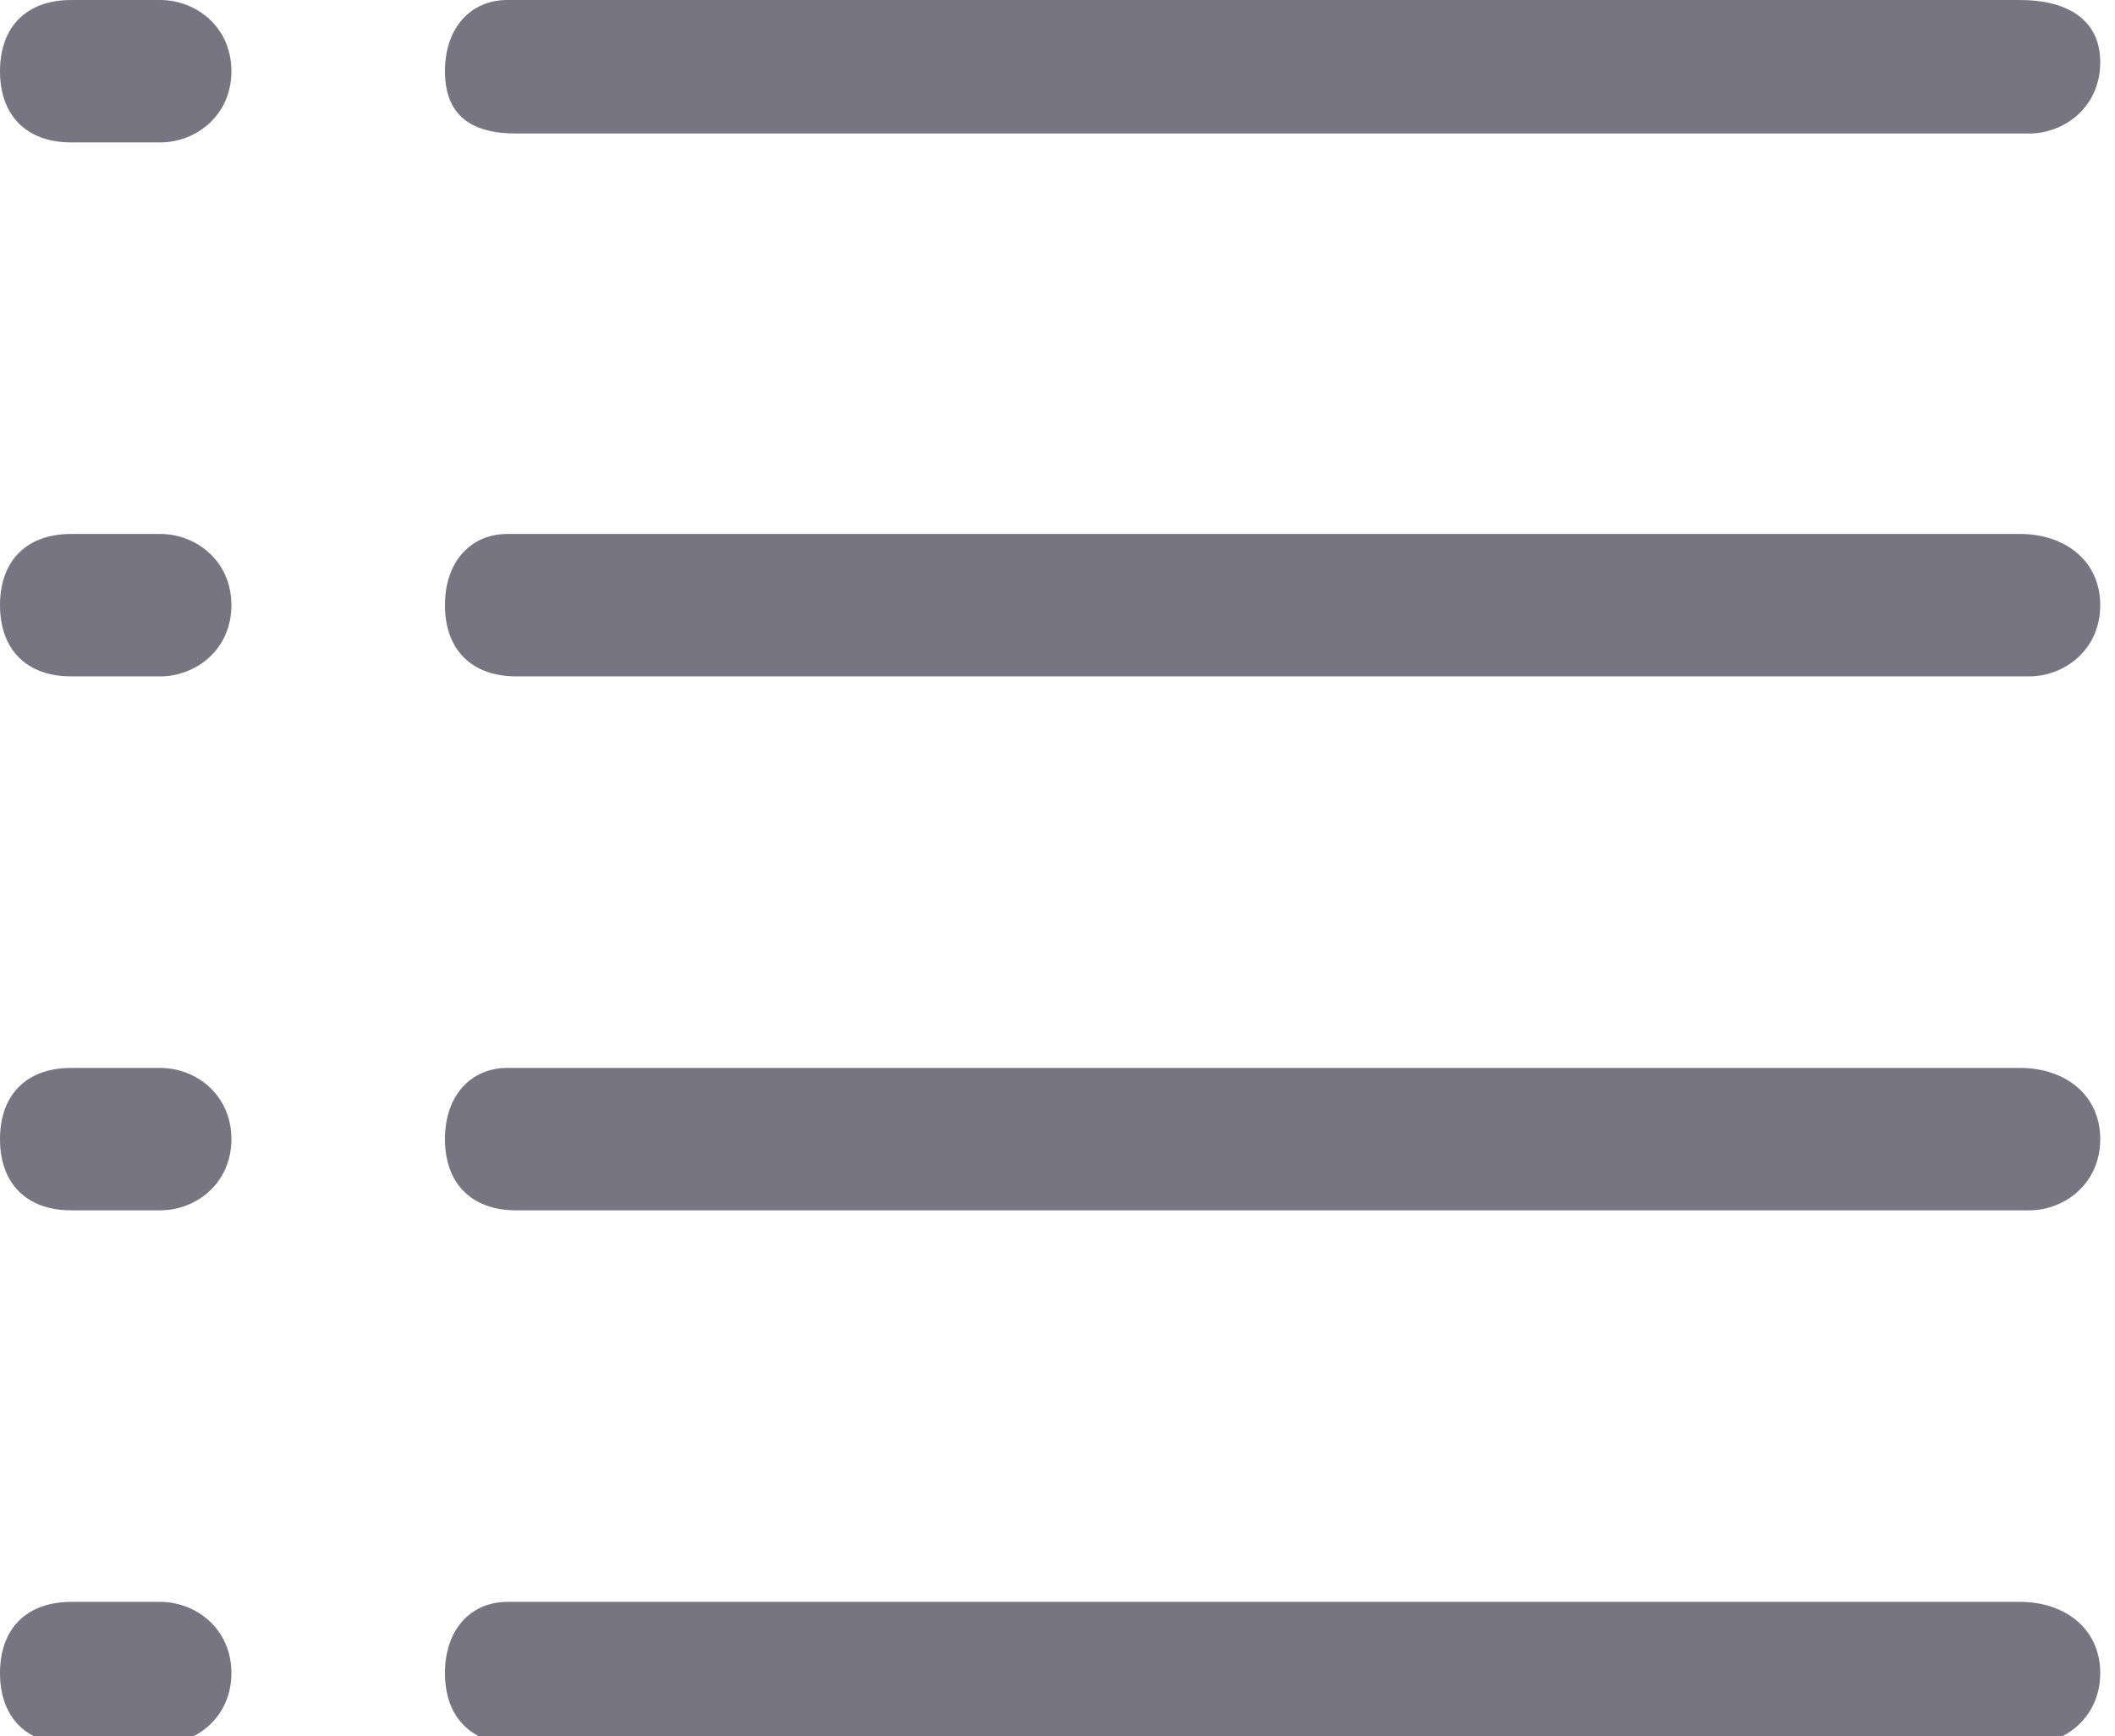
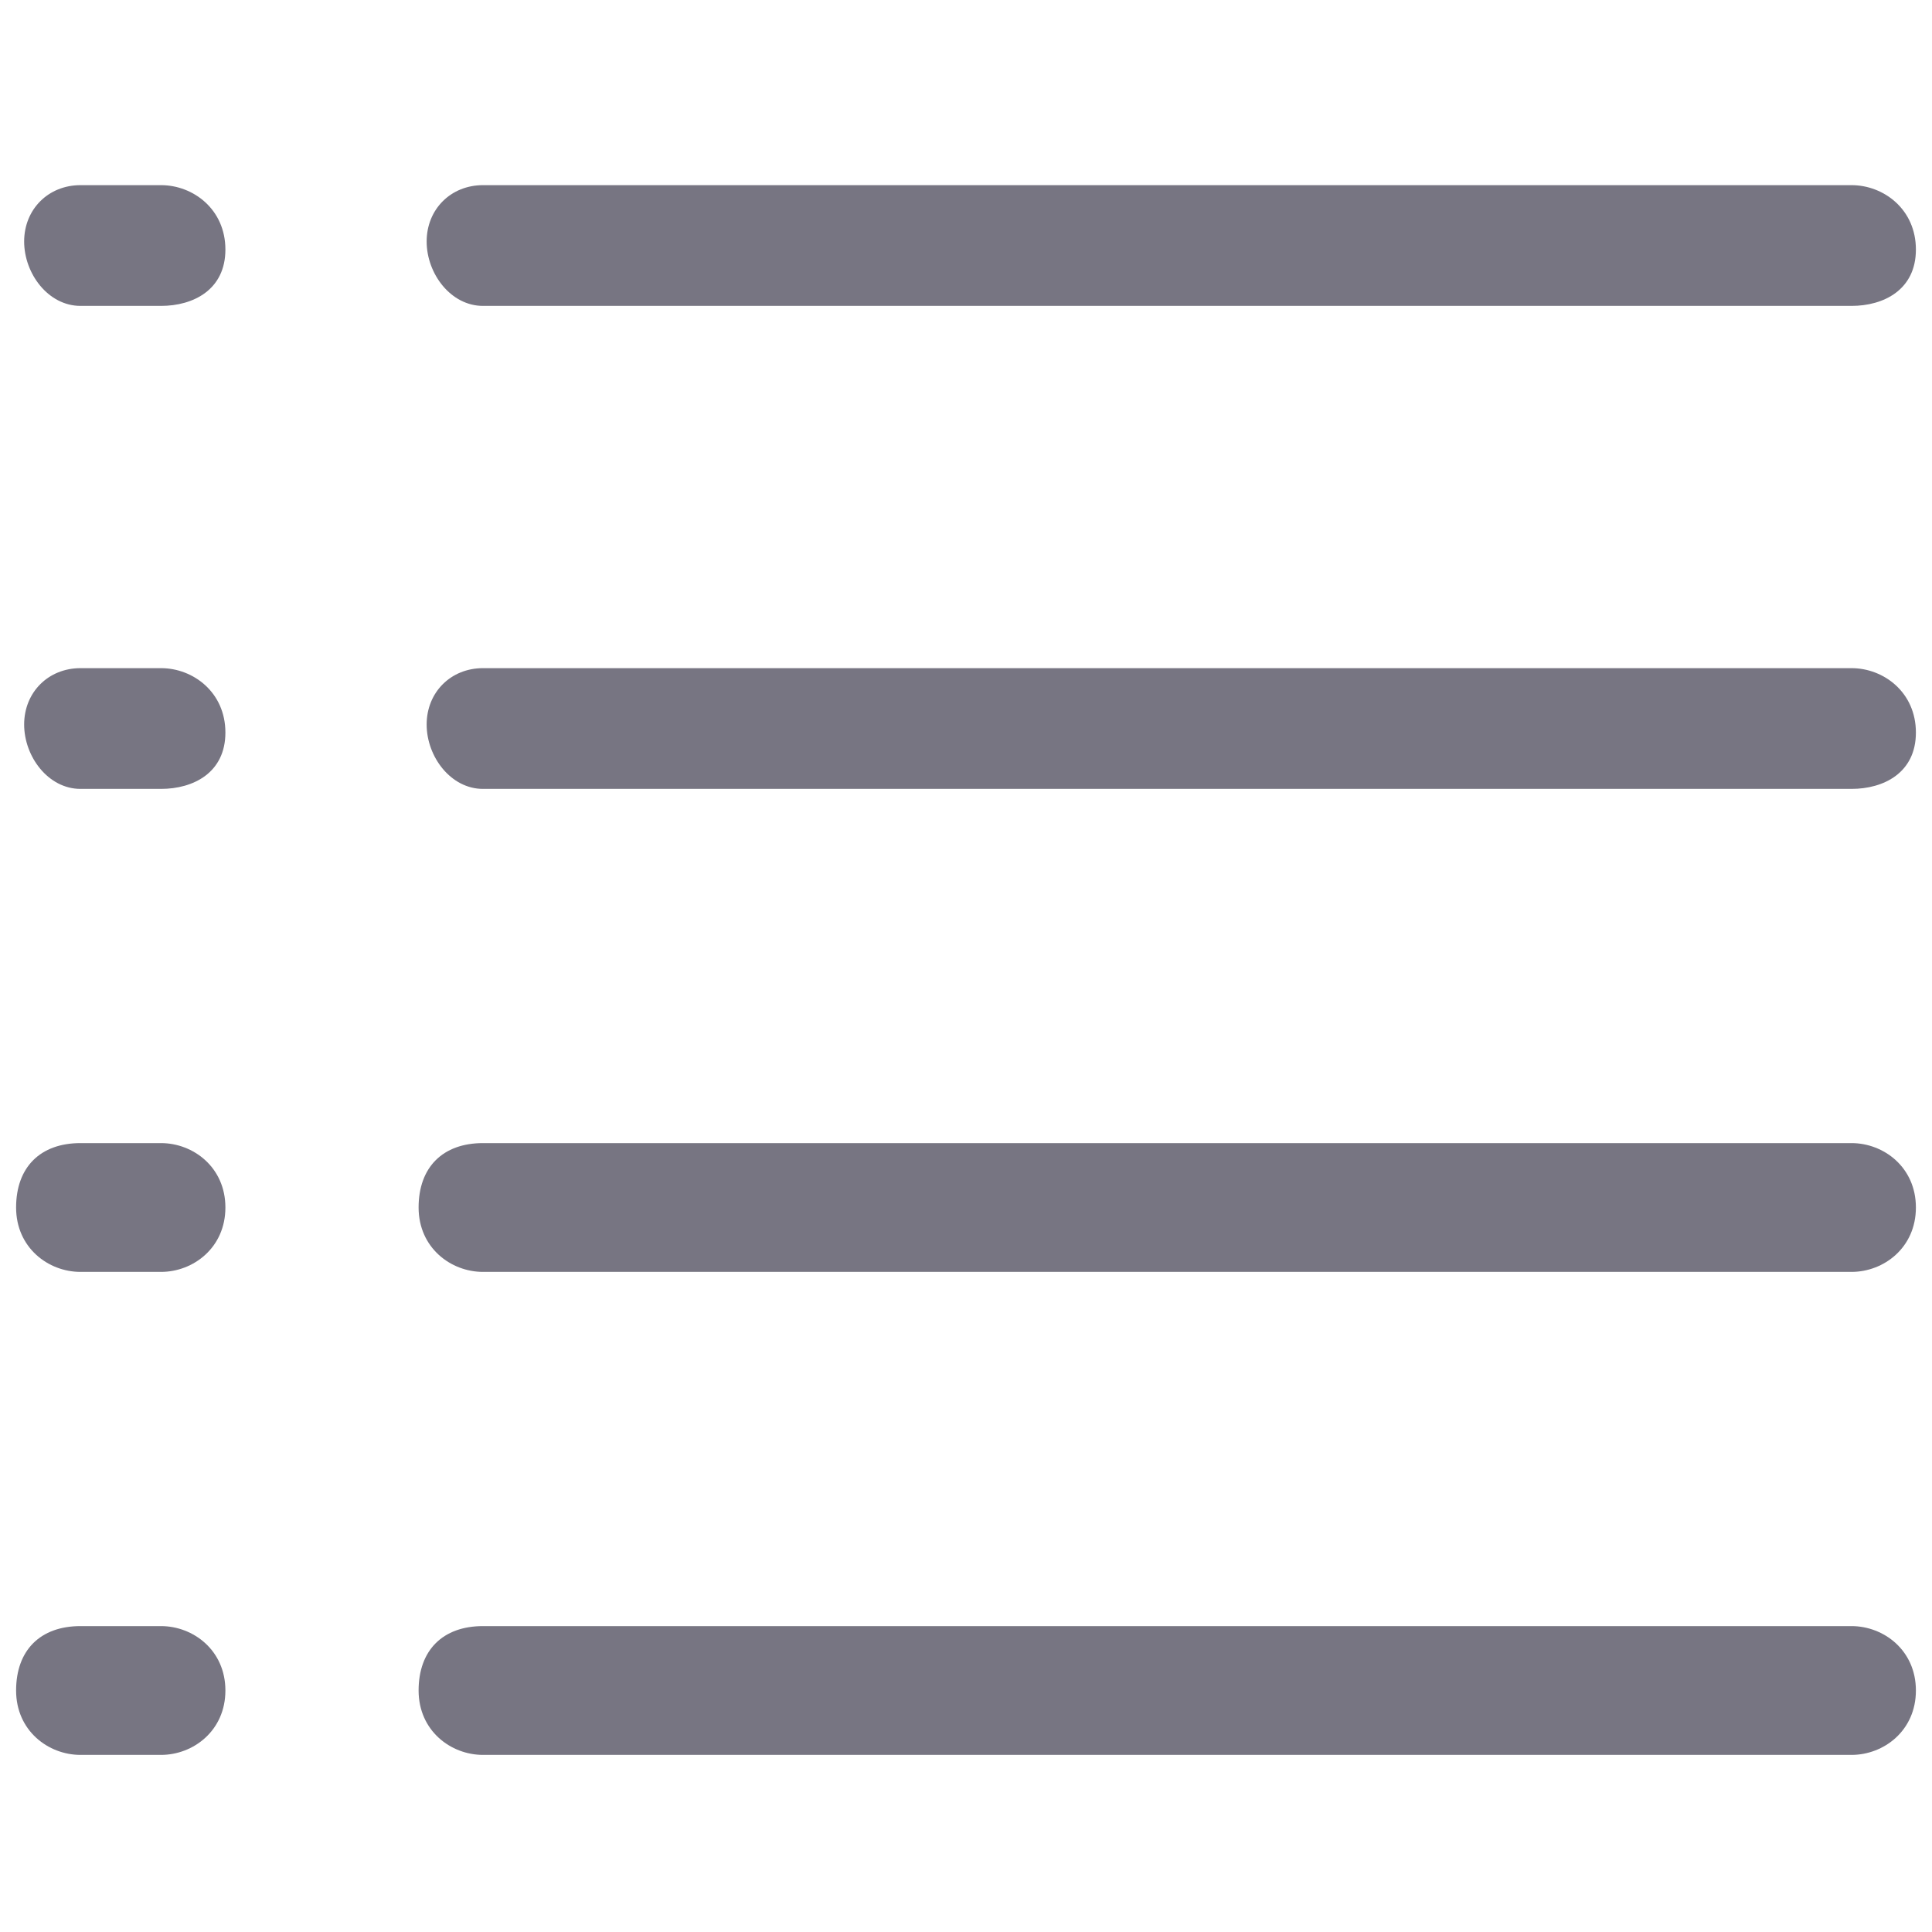
- <svg xmlns="http://www.w3.org/2000/svg" version="1.1" width="39" height="32" viewBox="0 0 39 32">
-   <path fill="#777582" d="M37.251 9.846h-27.897c-0.656 0-1.149 0.492-1.149 1.313s0.492 1.313 1.313 1.313h27.897c0.656 0 1.313-0.492 1.313-1.313s-0.656-1.313-1.477-1.313z" />
-   <path fill="#777582" d="M2.954 9.846h-1.641c-0.821 0-1.313 0.492-1.313 1.313s0.492 1.313 1.313 1.313h1.641c0.656 0 1.313-0.492 1.313-1.313s-0.656-1.313-1.313-1.313z" />
-   <path fill="#777582" d="M37.251 29.538h-27.897c-0.656 0-1.149 0.492-1.149 1.313s0.492 1.313 1.313 1.313h27.897c0.656 0 1.313-0.492 1.313-1.313s-0.656-1.313-1.477-1.313z" />
-   <path fill="#777582" d="M2.954 29.538h-1.641c-0.821 0-1.313 0.492-1.313 1.313s0.492 1.313 1.313 1.313h1.641c0.656 0 1.313-0.492 1.313-1.313s-0.656-1.313-1.313-1.313z" />
-   <path fill="#777582" d="M37.251 19.692h-27.897c-0.656 0-1.149 0.492-1.149 1.313s0.492 1.313 1.313 1.313h27.897c0.656 0 1.313-0.492 1.313-1.313s-0.656-1.313-1.477-1.313z" />
-   <path fill="#777582" d="M2.954 19.692h-1.641c-0.821 0-1.313 0.492-1.313 1.313s0.492 1.313 1.313 1.313h1.641c0.656 0 1.313-0.492 1.313-1.313s-0.656-1.313-1.313-1.313z" />
-   <path fill="#777582" d="M9.518 2.462h27.897c0.656 0 1.313-0.492 1.313-1.313s-0.656-1.149-1.477-1.149h-27.897c-0.656 0-1.149 0.492-1.149 1.313s0.492 1.149 1.313 1.149z" />
-   <path fill="#777582" d="M2.954 0h-1.641c-0.821 0-1.313 0.492-1.313 1.313s0.492 1.313 1.313 1.313h1.641c0.656 0 1.313-0.492 1.313-1.313s-0.656-1.313-1.313-1.313z" />
+ <svg xmlns="http://www.w3.org/2000/svg" version="1.1" id="Ebene_1" x="0px" y="0px" viewBox="0 0 24 24" style="enable-background:new 0 0 24 24;" xml:space="preserve">
+   <style type="text/css">
+ 	.st0{fill:#777582;}
+ </style>
+   <g>
+     <g>
+       <g>
+         <path class="st0" d="M23,9.8H6C5.6,9.8,5.3,9.4,5.3,9S5.6,8.3,6,8.3h17c0.4,0,0.8,0.3,0.8,0.8S23.4,9.8,23,9.8z" />
+       </g>
+       <g>
+         <path class="st0" d="M2,9.8H1C0.6,9.8,0.3,9.4,0.3,9S0.6,8.3,1,8.3h1c0.4,0,0.8,0.3,0.8,0.8S2.4,9.8,2,9.8z" />
+       </g>
+     </g>
+     <g>
+       <g>
+         <path class="st0" d="M23,21.8H6c-0.4,0-0.8-0.3-0.8-0.8s0.3-0.8,0.8-0.8h17c0.4,0,0.8,0.3,0.8,0.8S23.4,21.8,23,21.8z" />
+       </g>
+       <g>
+         <path class="st0" d="M2,21.8H1c-0.4,0-0.8-0.3-0.8-0.8s0.3-0.8,0.8-0.8h1c0.4,0,0.8,0.3,0.8,0.8S2.4,21.8,2,21.8z" />
+       </g>
+     </g>
+     <g>
+       <g>
+         <path class="st0" d="M23,15.8H6c-0.4,0-0.8-0.3-0.8-0.8s0.3-0.8,0.8-0.8h17c0.4,0,0.8,0.3,0.8,0.8S23.4,15.8,23,15.8z" />
+       </g>
+       <g>
+         <path class="st0" d="M2,15.8H1c-0.4,0-0.8-0.3-0.8-0.8s0.3-0.8,0.8-0.8h1c0.4,0,0.8,0.3,0.8,0.8S2.4,15.8,2,15.8z" />
+       </g>
+     </g>
+     <g>
+       <g>
+         <path class="st0" d="M23,3.8H6C5.6,3.8,5.3,3.4,5.3,3S5.6,2.3,6,2.3h17c0.4,0,0.8,0.3,0.8,0.8S23.4,3.8,23,3.8z" />
+       </g>
+       <g>
+         <path class="st0" d="M2,3.8H1C0.6,3.8,0.3,3.4,0.3,3S0.6,2.3,1,2.3h1c0.4,0,0.8,0.3,0.8,0.8S2.4,3.8,2,3.8z" />
+       </g>
+     </g>
+   </g>
</svg>
